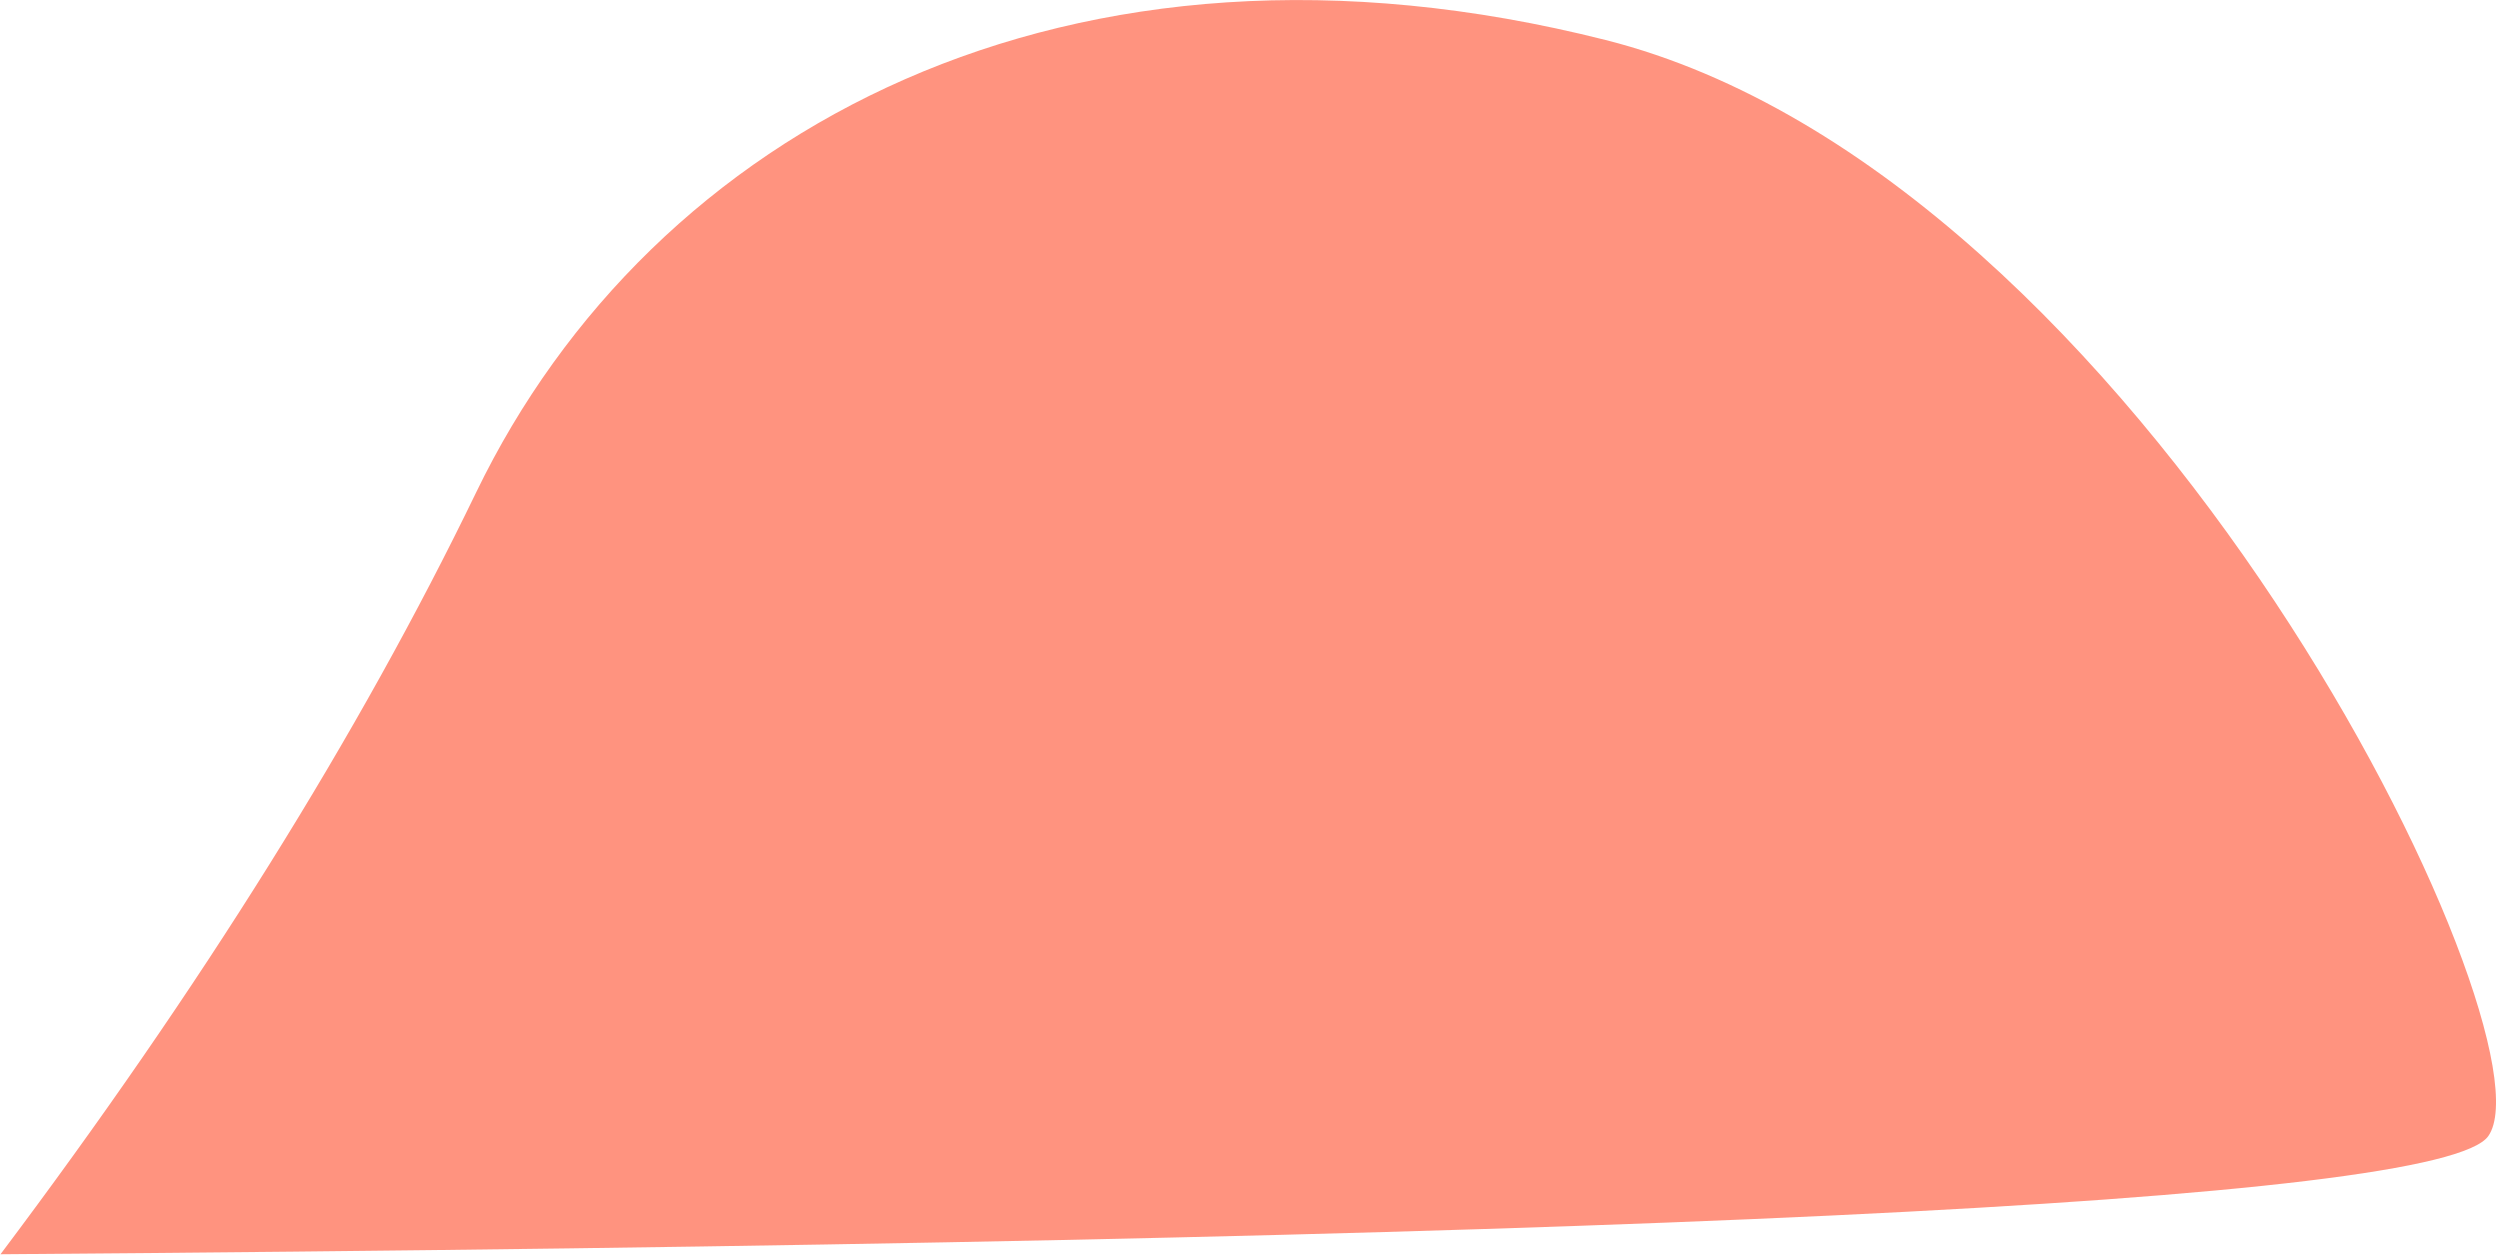
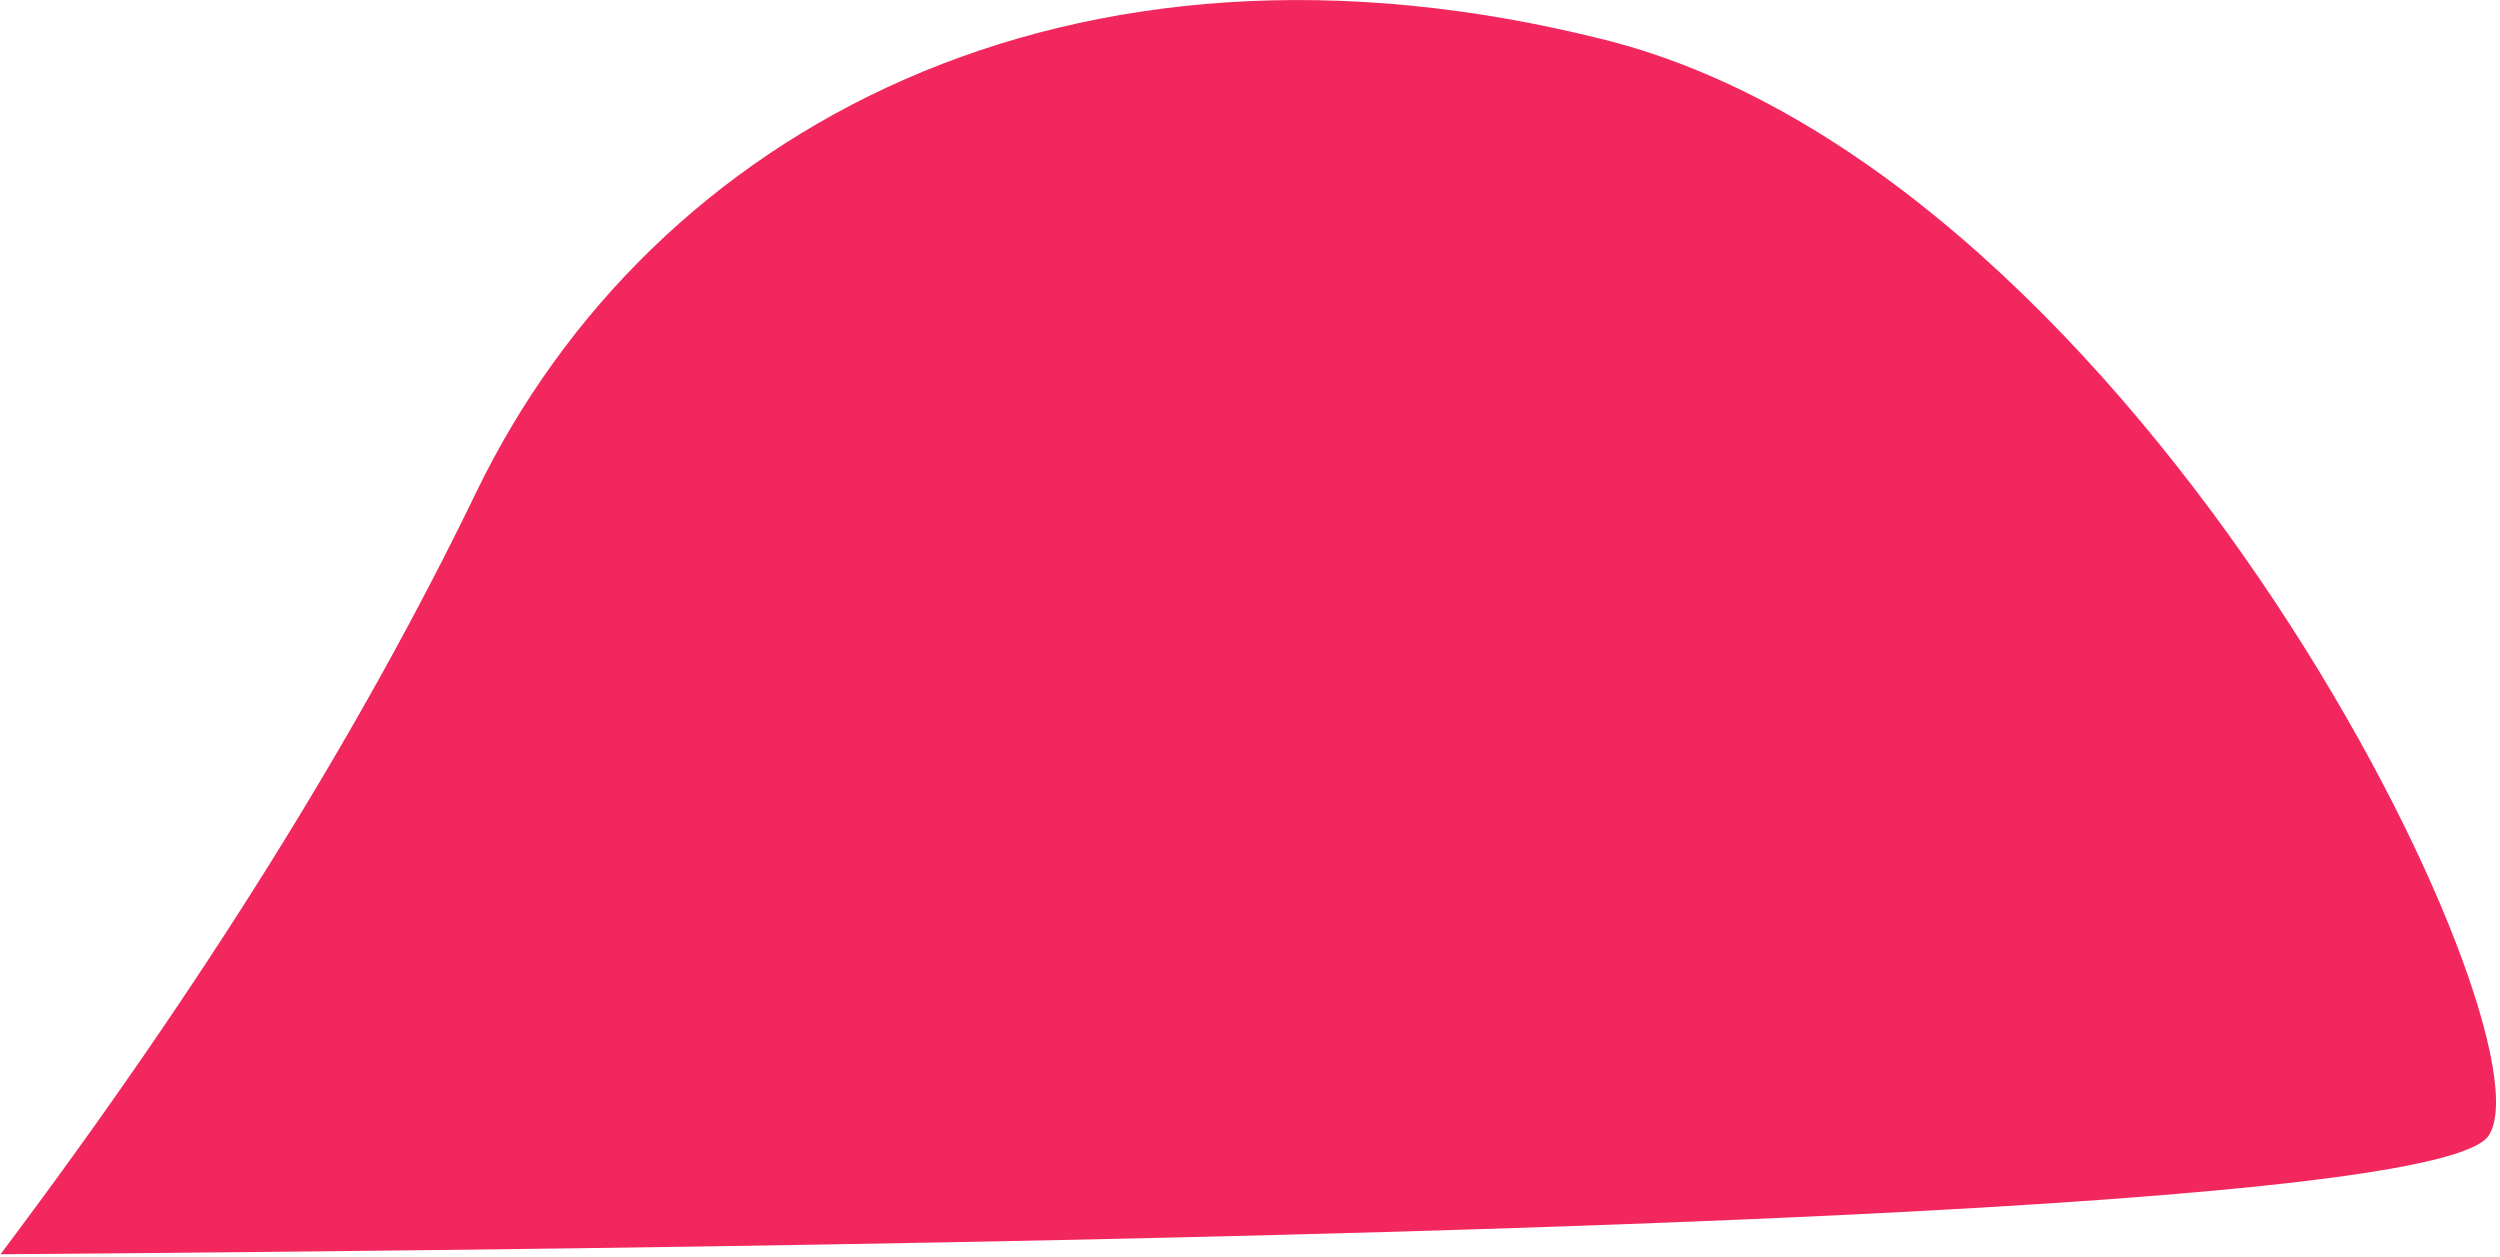
<svg xmlns="http://www.w3.org/2000/svg" width="589px" height="296px" viewBox="0 0 589 296" version="1.1">
  <g id="Pages" stroke="none" stroke-width="1" fill="none" fill-rule="evenodd">
-     <g id="06-Course" transform="translate(-1237, -3429)" fill="#FF937F">
+     <g id="06-Course" transform="translate(-1237, -3429)" fill="#F2275D">
      <g id="FAQ" transform="translate(-25, 3410)">
        <path d="M1420.981,-126.461 C1480.282,-75.019 1537.375,-33.574 1592.259,-2.127 C1674.585,45.043 1720.763,146.632 1679.973,270.758 C1639.183,394.885 1430.182,478.263 1407.87,460.18 C1392.996,448.125 1397.366,252.578 1420.981,-126.461 Z" id="Path-5" transform="translate(1547.152, 168.0904) rotate(-94) translate(-1547.152, -168.0904) " />
      </g>
    </g>
  </g>
</svg>
